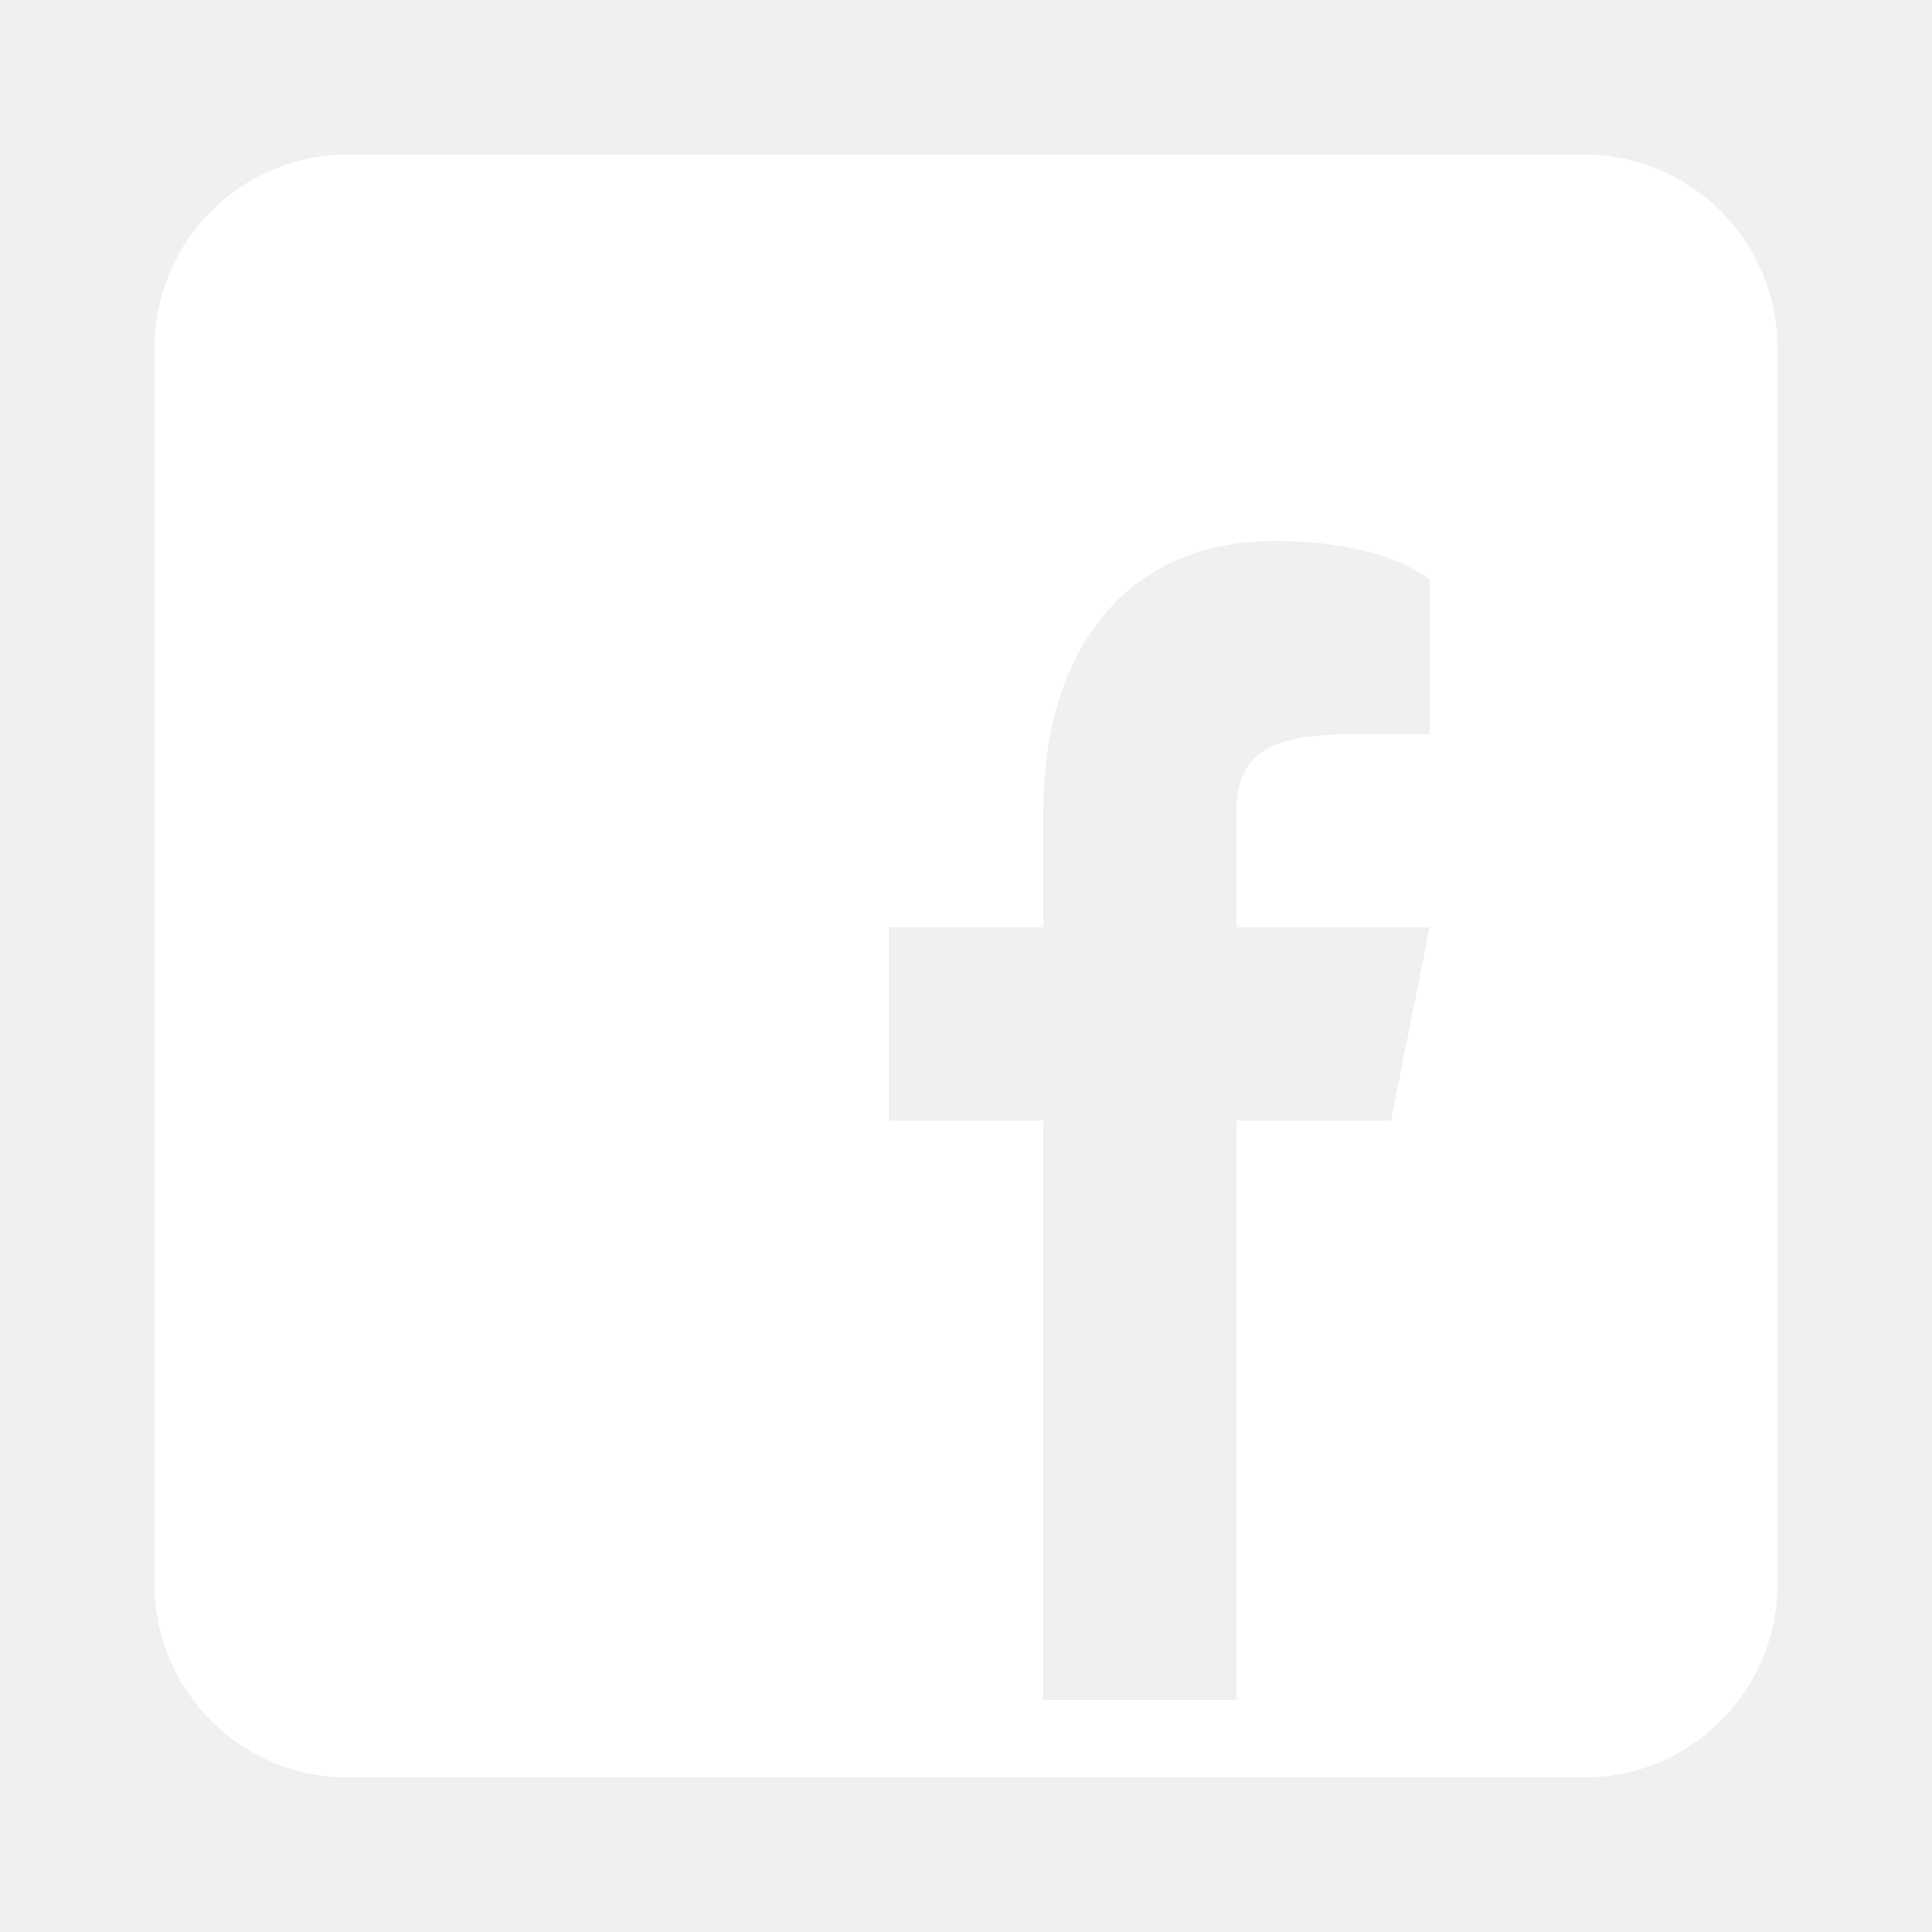
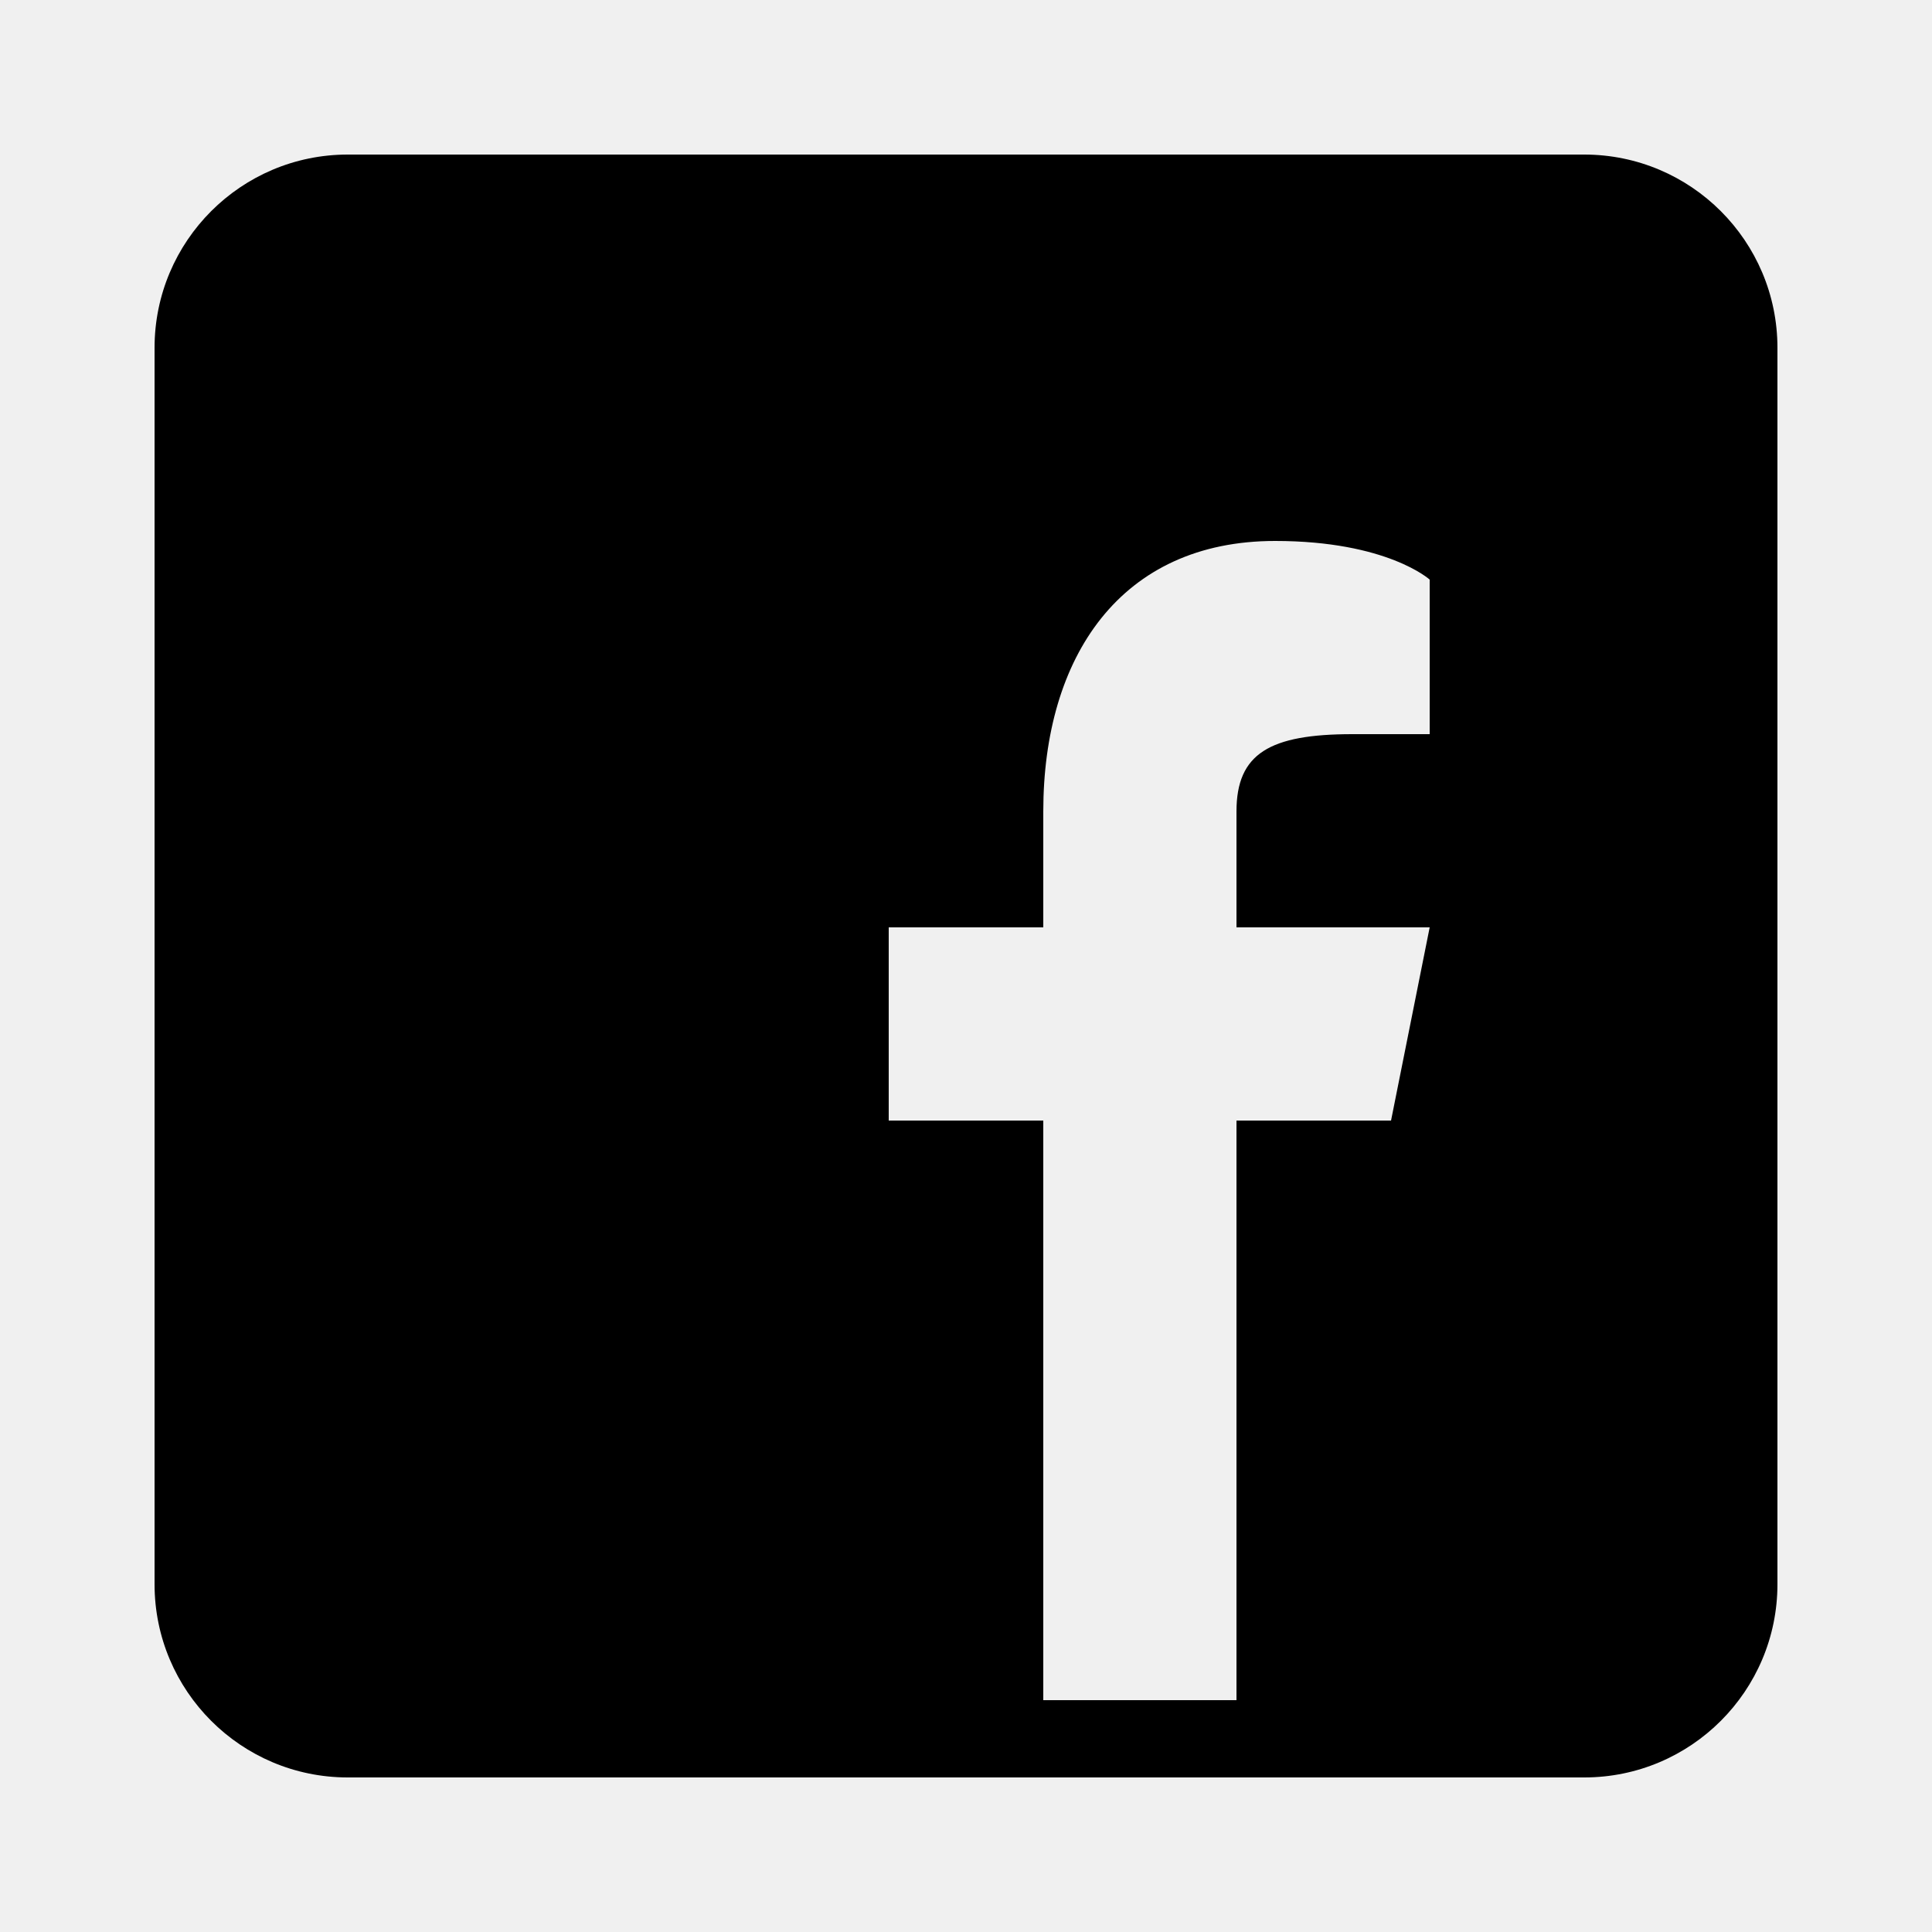
<svg xmlns="http://www.w3.org/2000/svg" width="50" height="50">
-   <path fill="#fff" d="M41 4H9C6.24 4 4 6.24 4 9v32c0 2.76 2.24 5 5 5h32c2.76 0 5-2.24 5-5V9c0-2.76-2.24-5-5-5zm-4 15h-2c-2.14 0-3 .5-3 2v3h5l-1 5h-4v15h-5V29h-4v-5h4v-3c0-4 2-7 6-7 2.9 0 4 1 4 1v4z" />
+   <path fill="263238" d="M41 4H9C6.24 4 4 6.24 4 9v32c0 2.76 2.24 5 5 5h32c2.76 0 5-2.24 5-5V9c0-2.76-2.24-5-5-5zm-4 15h-2c-2.14 0-3 .5-3 2v3h5l-1 5h-4v15h-5V29h-4v-5h4v-3c0-4 2-7 6-7 2.9 0 4 1 4 1v4z" />
</svg>
